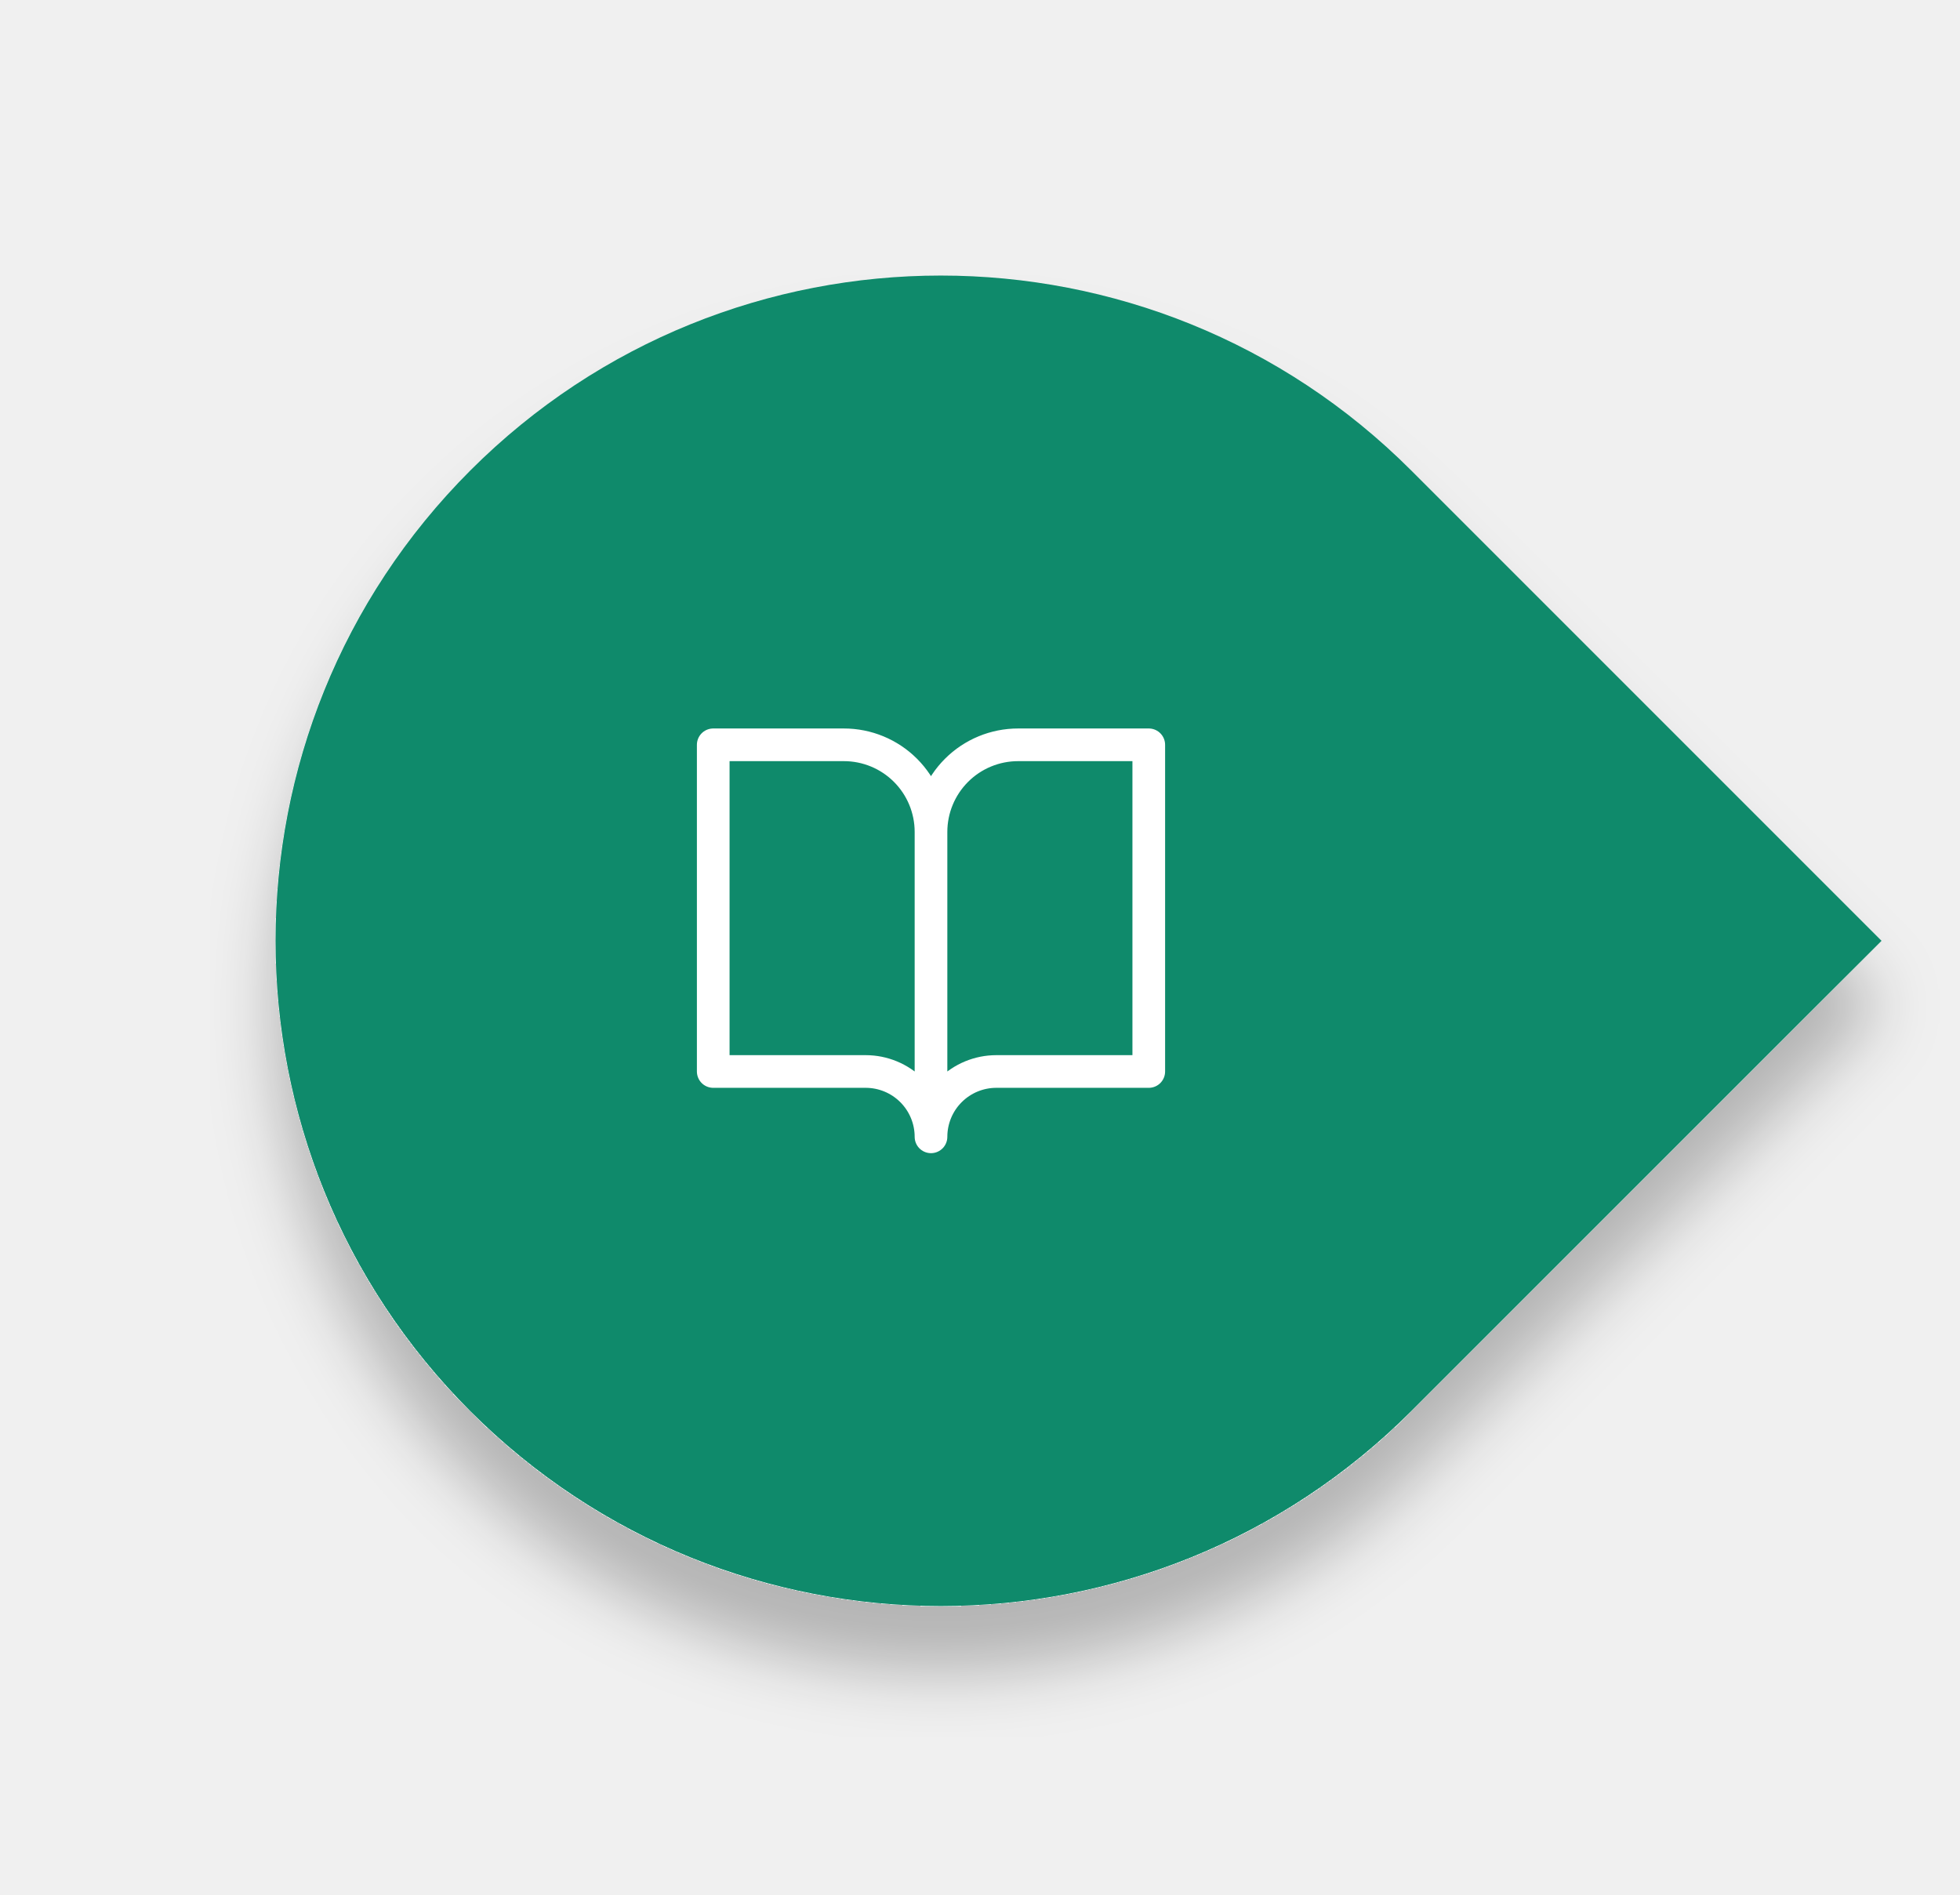
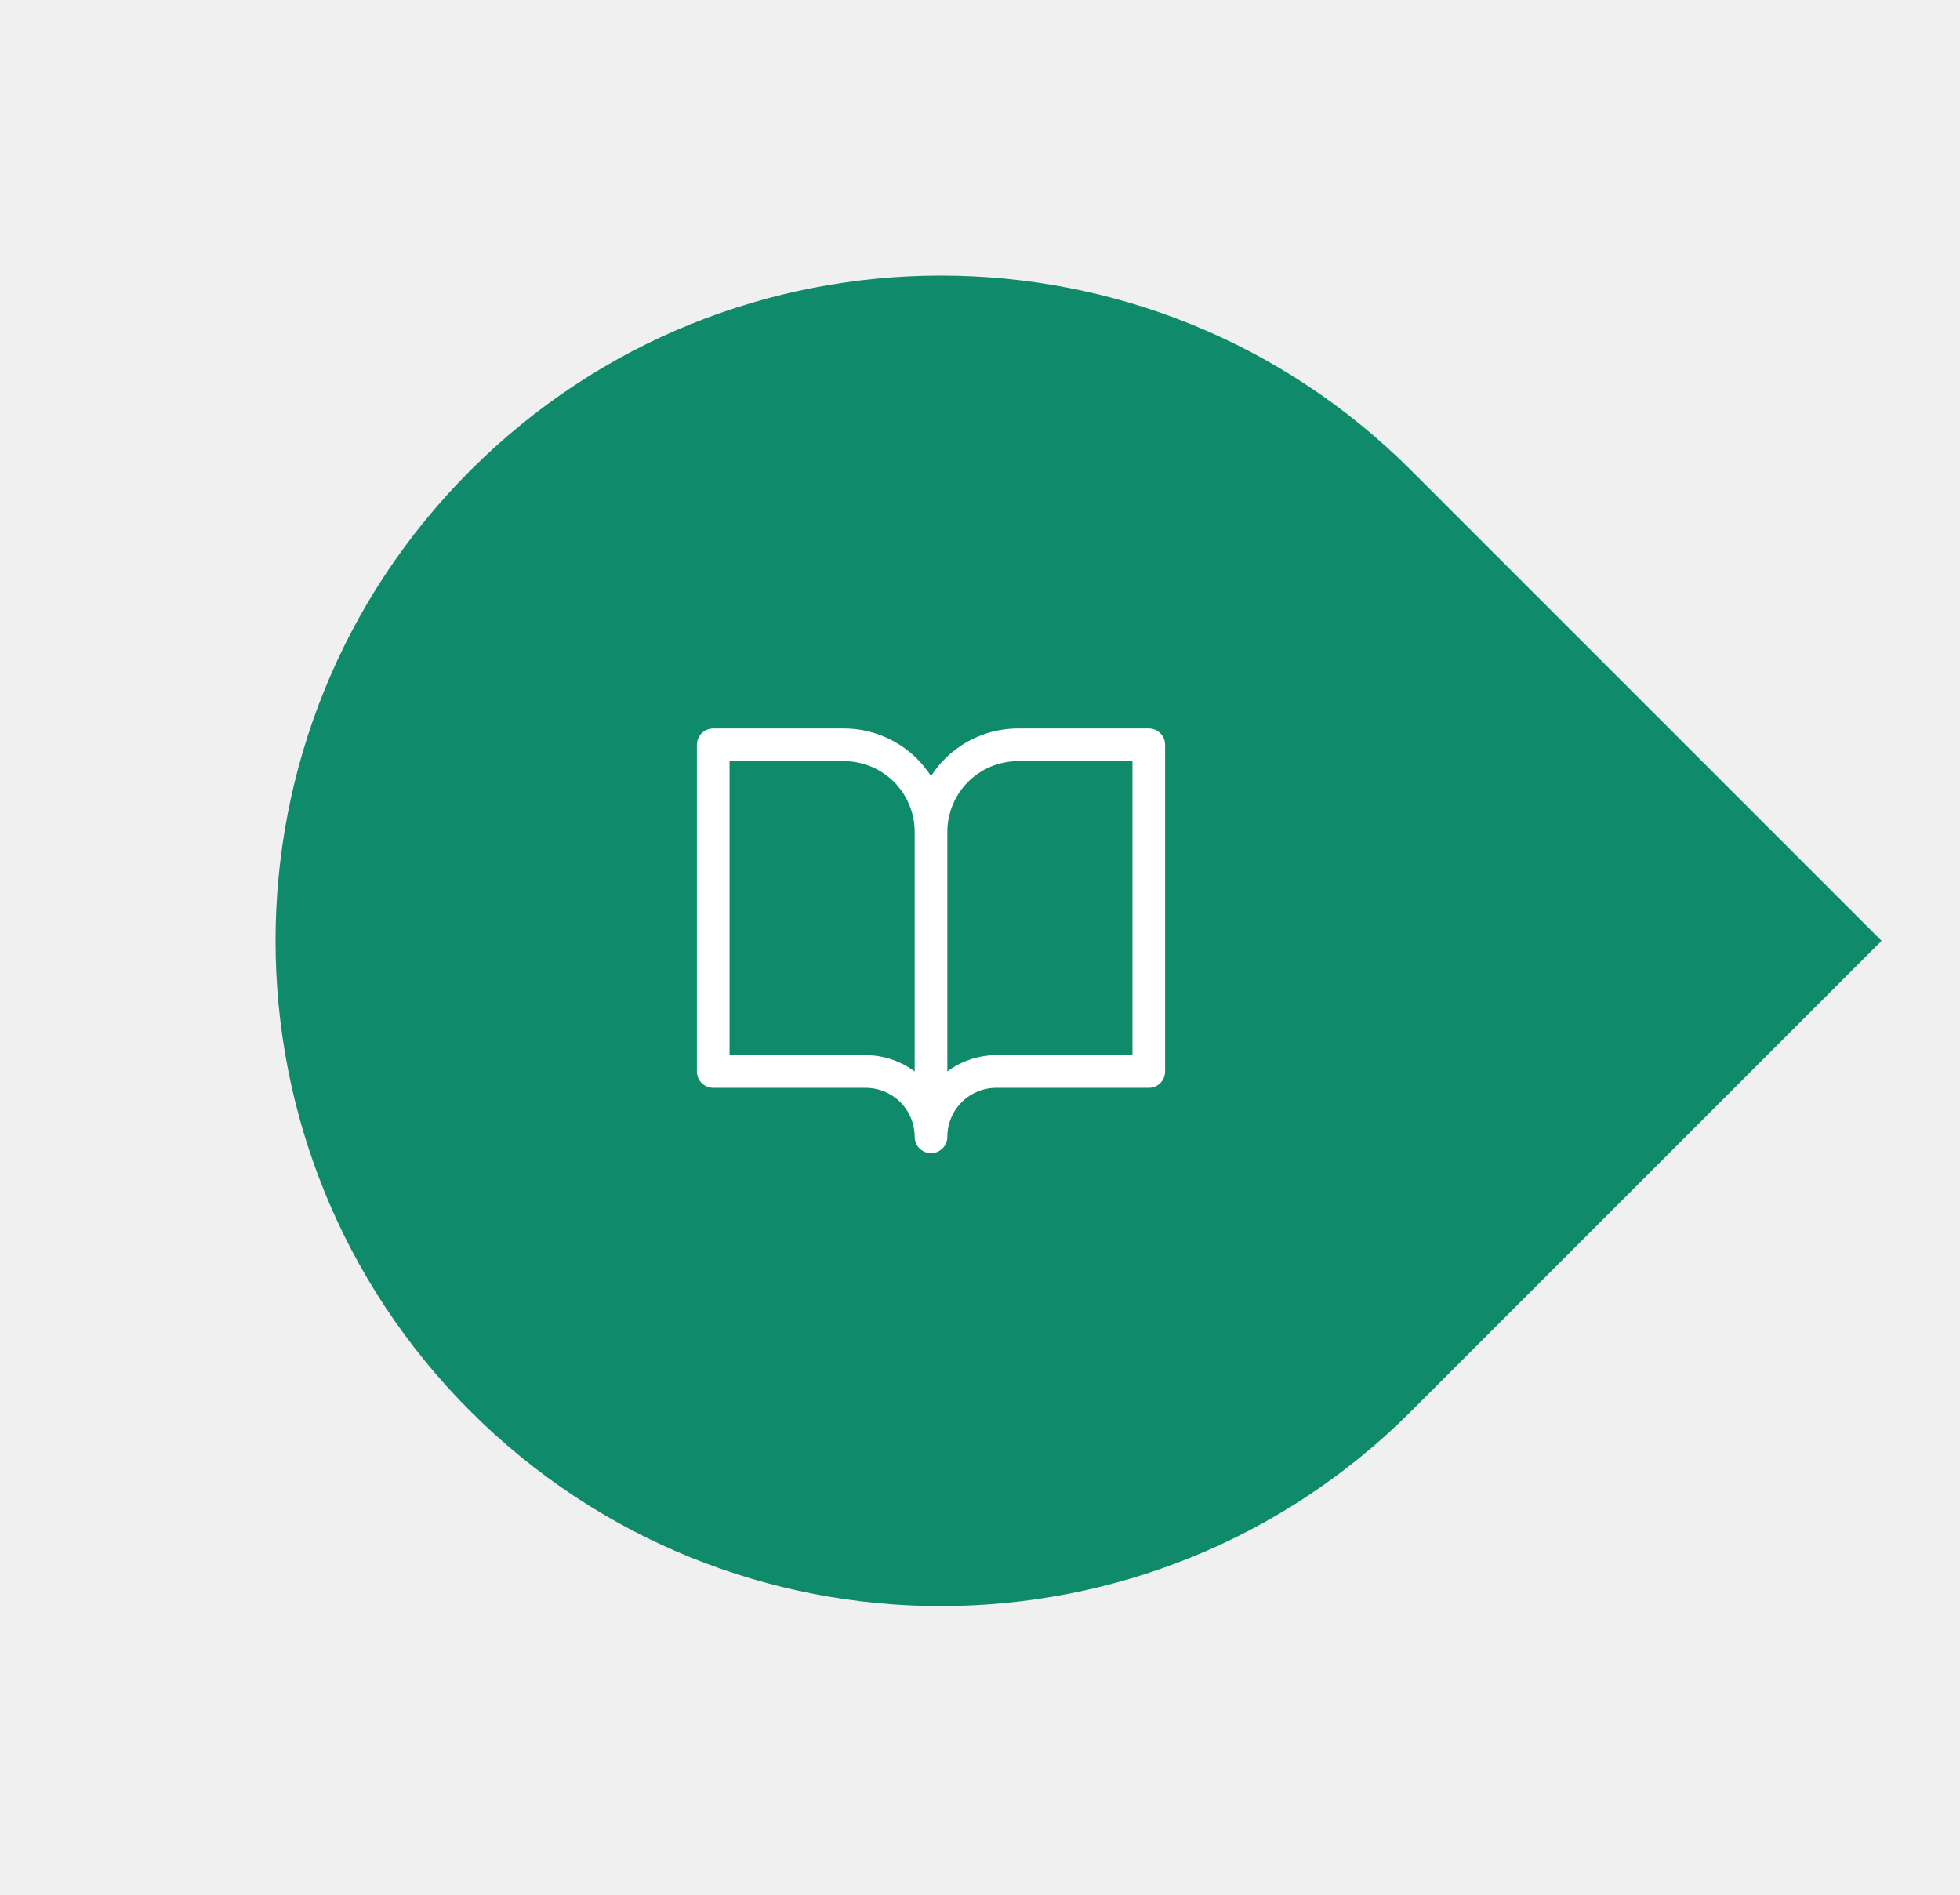
<svg xmlns="http://www.w3.org/2000/svg" width="120" height="116" viewBox="0 0 120 116" fill="none">
-   <g filter="url(#filter0_d_389_93)">
-     <path d="M28.799 28.799C44.705 12.894 70.493 12.894 86.398 28.799L115.197 57.599L86.398 86.398C70.493 102.303 44.705 102.303 28.799 86.398C12.894 70.493 12.894 44.705 28.799 28.799Z" fill="#0F8A6B" />
-   </g>
+   <path d="M28.799 28.799C44.705 12.894 70.493 12.894 86.398 28.799L115.197 57.599L86.398 86.398C70.493 102.303 44.705 102.303 28.799 86.398C12.894 70.493 12.894 44.705 28.799 28.799Z" fill="#0F8A6B" />
  <path d="M57 50.932C57 49.517 56.438 48.161 55.438 47.161C54.438 46.16 53.081 45.599 51.667 45.599H43.667V65.599H53C54.061 65.599 55.078 66.02 55.828 66.77C56.578 67.52 57 68.538 57 69.599M57 50.932V69.599M57 50.932C57 49.517 57.562 48.161 58.562 47.161C59.562 46.16 60.919 45.599 62.333 45.599H70.333V65.599H61C59.939 65.599 58.922 66.02 58.172 66.77C57.421 67.52 57 68.538 57 69.599" stroke="white" stroke-width="2" stroke-linecap="round" stroke-linejoin="round" />
-   <defs>
-     <filter id="filter0_d_389_93" x="12.87" y="16.87" width="106.327" height="89.457" filterUnits="userSpaceOnUse" color-interpolation-filters="sRGB">
-       <feFlood flood-opacity="0" result="BackgroundImageFix" />
-       <feColorMatrix in="SourceAlpha" type="matrix" values="0 0 0 0 0 0 0 0 0 0 0 0 0 0 0 0 0 0 127 0" result="hardAlpha" />
-       <feOffset dy="4" />
-       <feGaussianBlur stdDeviation="2" />
-       <feComposite in2="hardAlpha" operator="out" />
-       <feColorMatrix type="matrix" values="0 0 0 0 0 0 0 0 0 0 0 0 0 0 0 0 0 0 0.25 0" />
-       <feBlend mode="normal" in2="BackgroundImageFix" result="effect1_dropShadow_389_93" />
-       <feBlend mode="normal" in="SourceGraphic" in2="effect1_dropShadow_389_93" result="shape" />
-     </filter>
-   </defs>
</svg>
